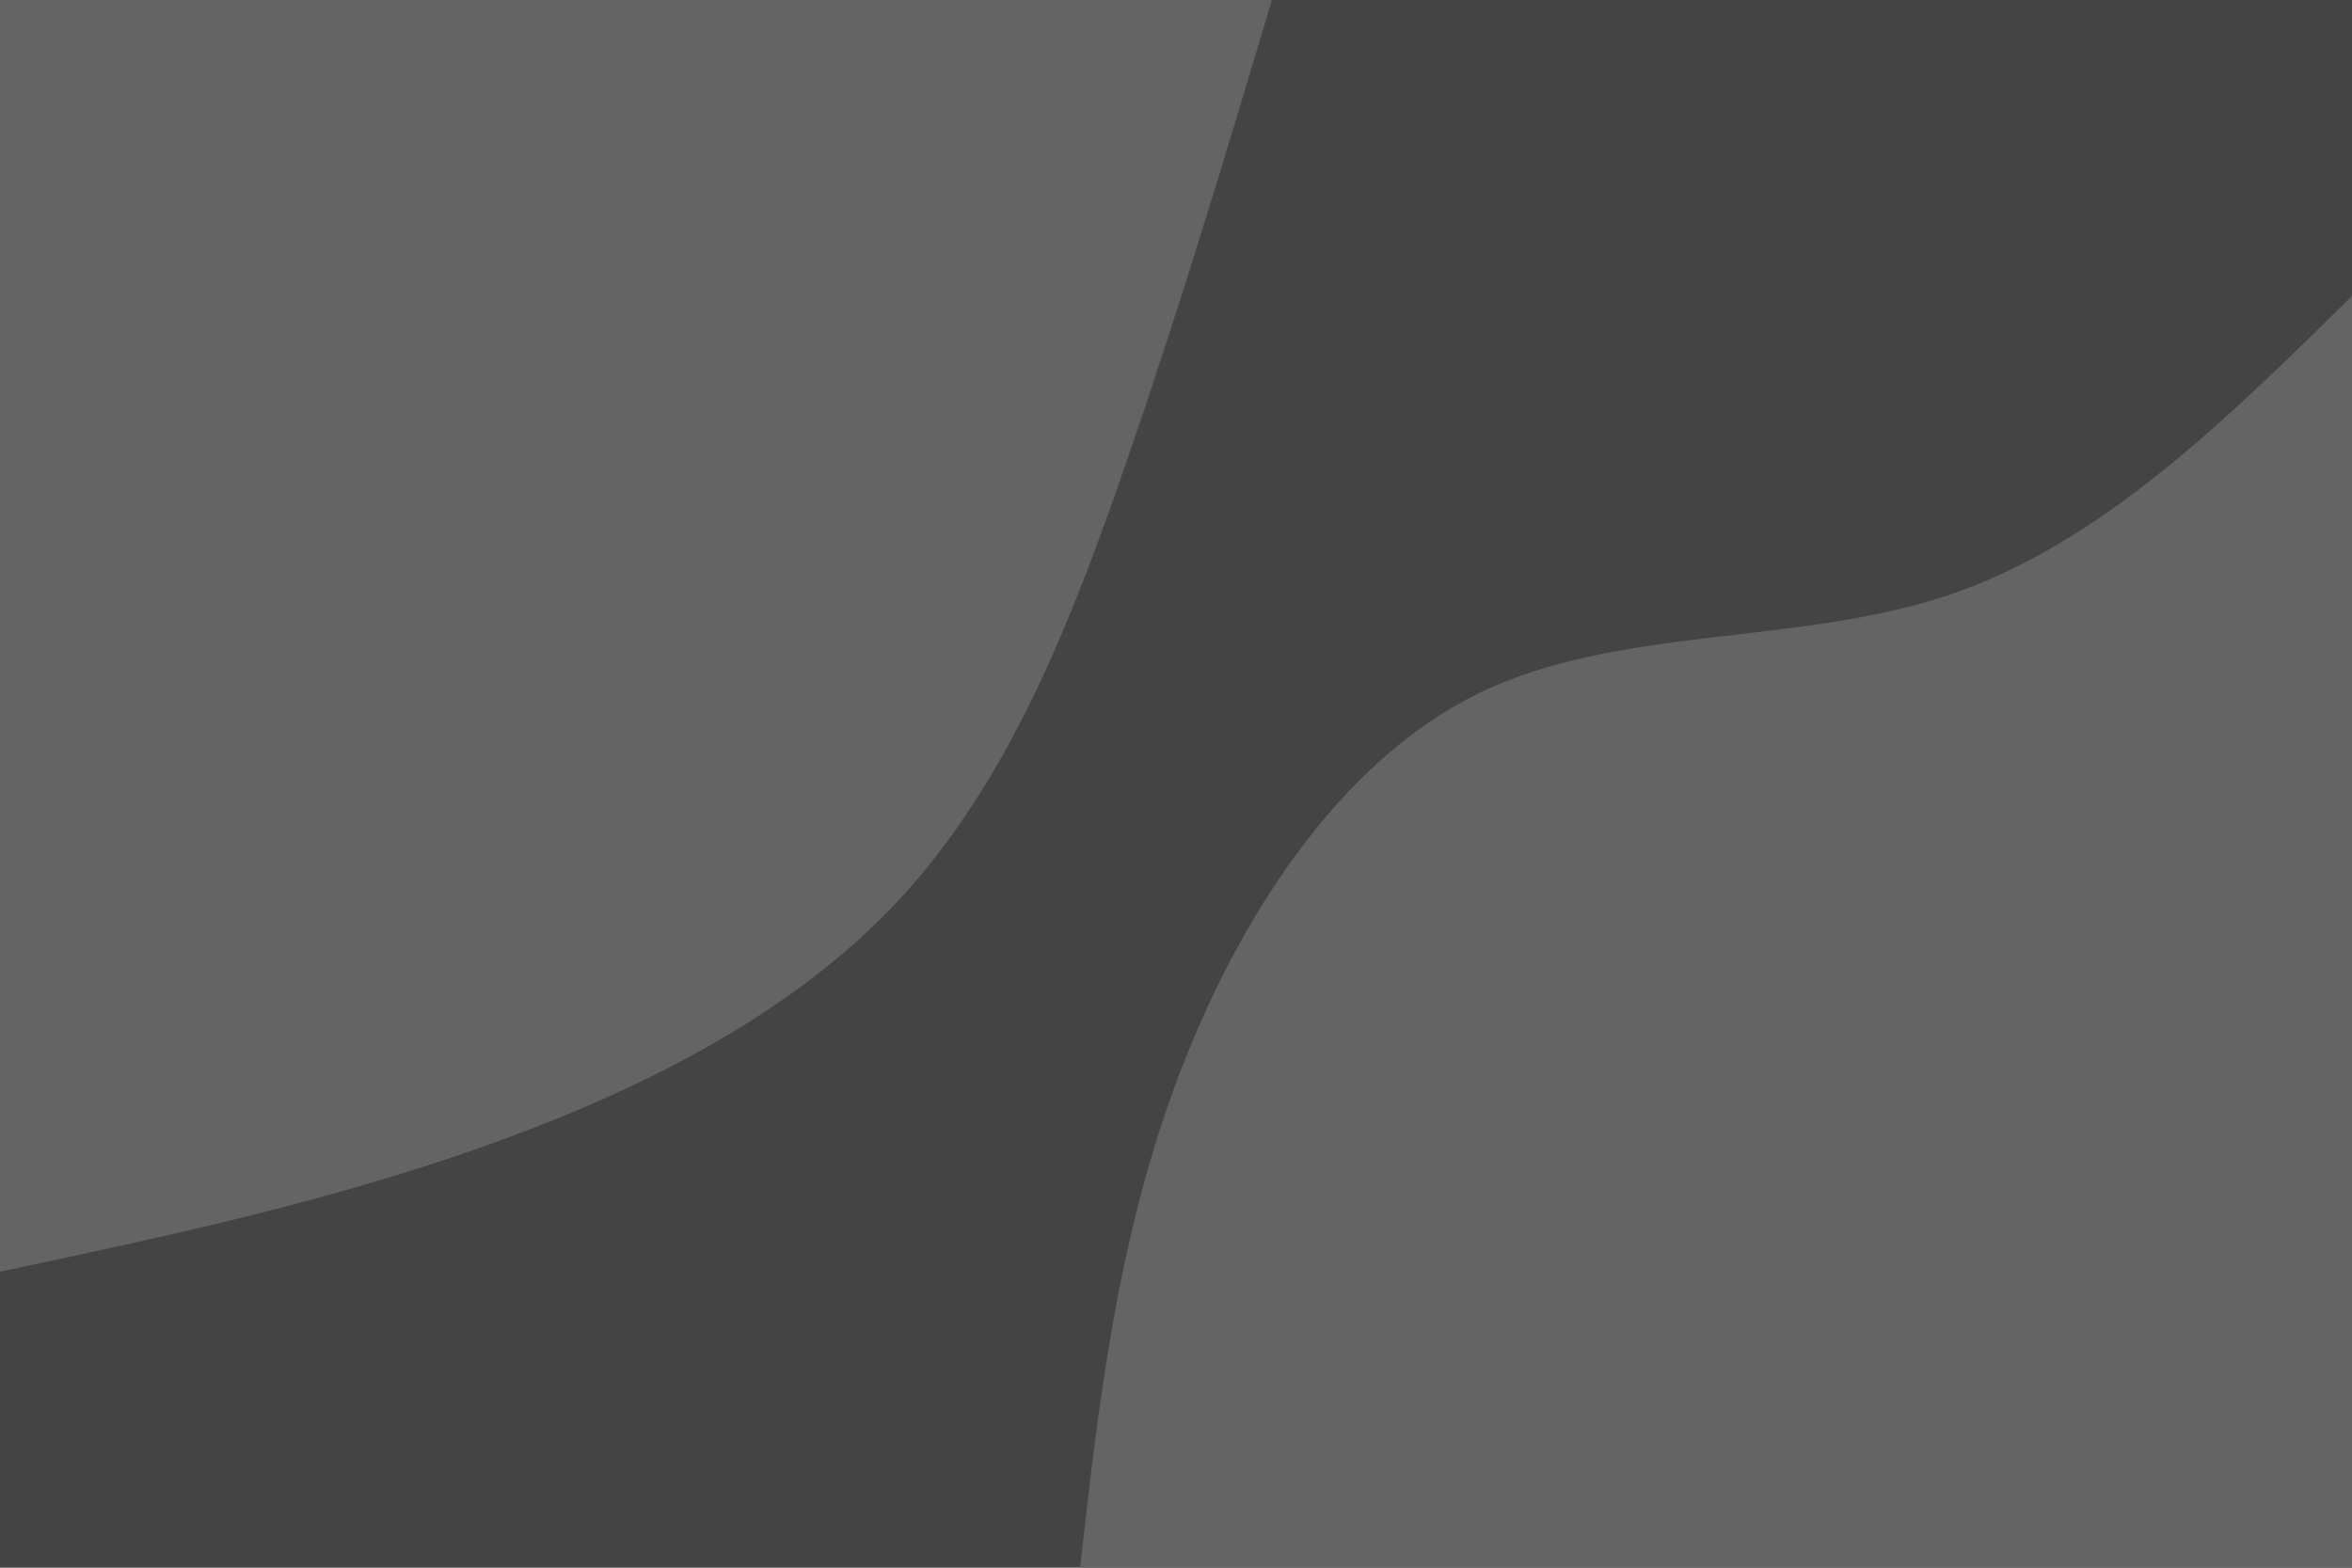
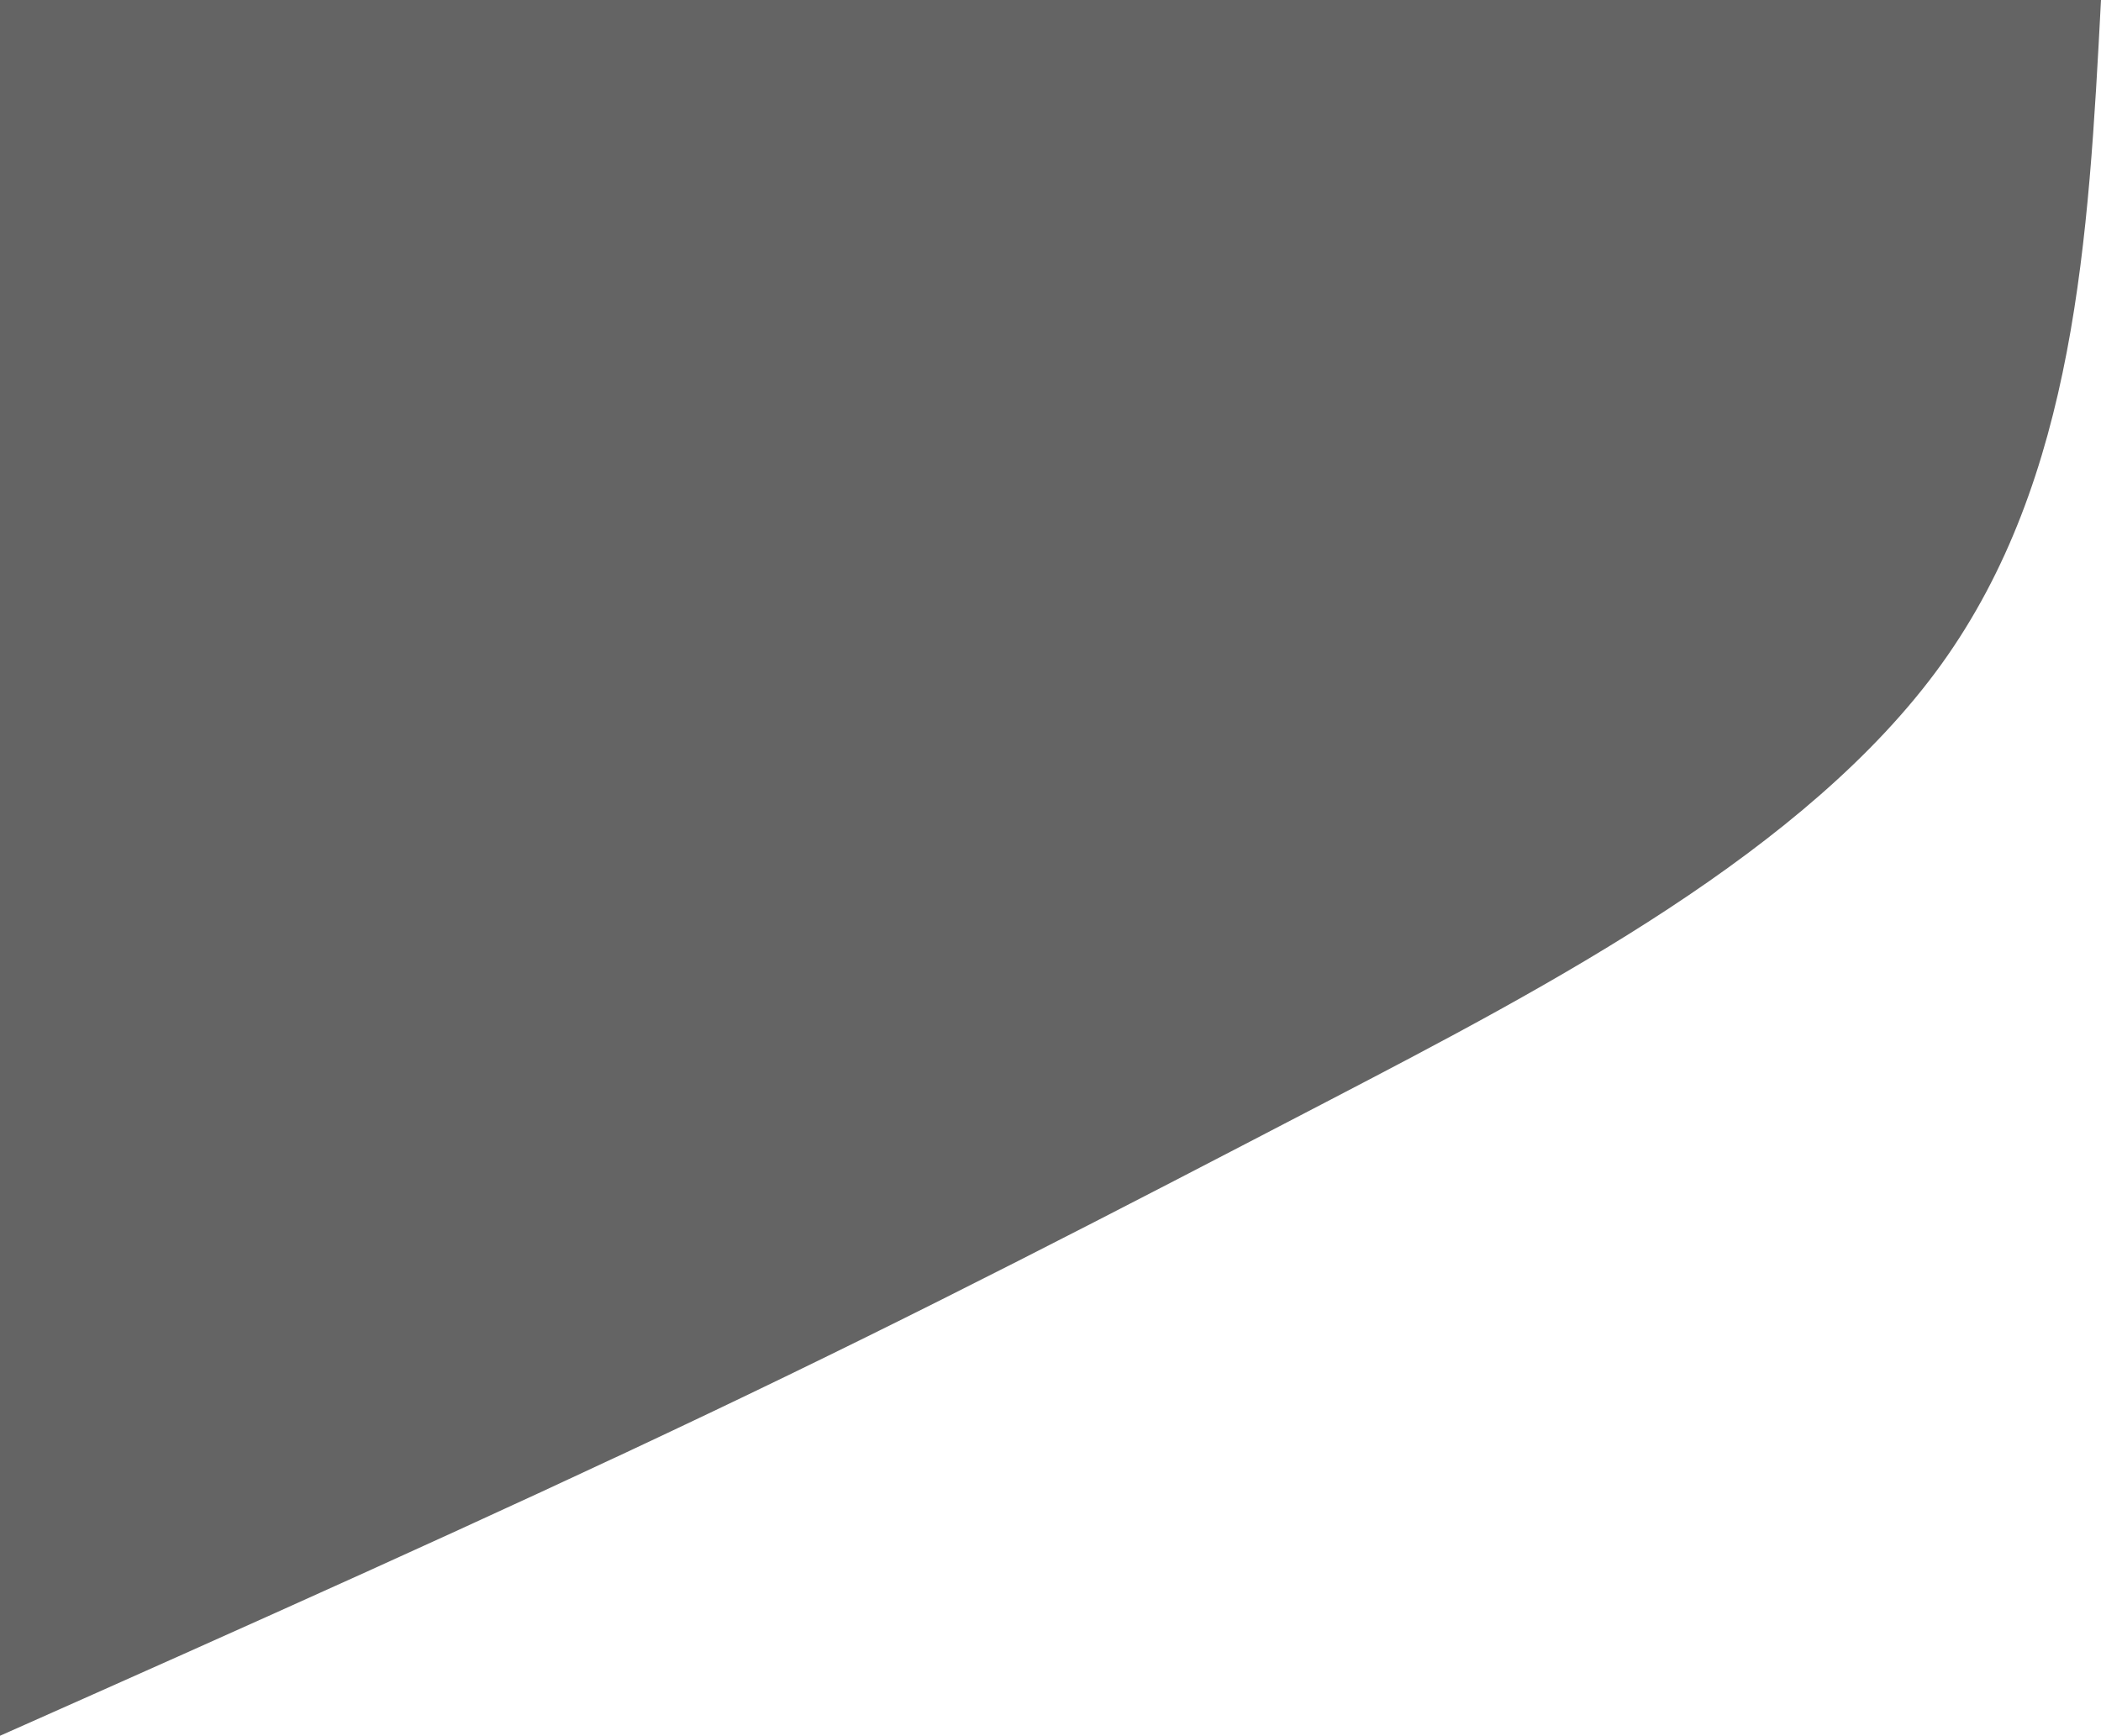
- <svg xmlns="http://www.w3.org/2000/svg" id="visual" viewBox="0 0 900 600" width="900" height="600" version="1.1">
-   <rect x="0" y="0" width="900" height="600" fill="#444444" />
-   <defs>
-     <linearGradient id="grad1_0" x1="33.3%" y1="100%" x2="100%" y2="0%">
-       <stop offset="20%" stop-color="#444444" stop-opacity="1" />
-       <stop offset="80%" stop-color="#444444" stop-opacity="1" />
-     </linearGradient>
-   </defs>
-   <defs>
-     <linearGradient id="grad2_0" x1="0%" y1="100%" x2="66.7%" y2="0%">
-       <stop offset="20%" stop-color="#444444" stop-opacity="1" />
-       <stop offset="80%" stop-color="#444444" stop-opacity="1" />
-     </linearGradient>
-   </defs>
-   <g transform="translate(900, 600)">
-     <path d="M-486.7 0C-479.7 -62.4 -472.6 -124.8 -449.7 -186.3C-426.8 -247.7 -388 -308.2 -334.5 -334.5C-280.9 -360.7 -212.4 -352.7 -154.2 -372.3C-96 -392 -48 -439.4 0 -486.7L0 0Z" fill="#646464" />
-   </g>
-   <g transform="translate(0, 0)">
-     <path d="M486.7 0C469 59.2 451.3 118.3 430.5 178.3C409.8 238.3 386 299.1 344.2 344.2C302.4 389.3 242.5 418.6 182.2 439.8C121.8 460.9 60.9 473.8 0 486.7L0 0Z" fill="#646464" />
-   </g>
+ <svg xmlns="http://www.w3.org/2000/svg" width="213" height="176" viewBox="0 0 213 176" fill="none">
+   <path d="M0 176C24.989 164.898 49.935 153.76 71.861 143.31C93.743 132.895 112.561 123.131 134.925 111.487C157.288 99.843 183.197 86.246 196.807 67.37C210.418 48.457 211.731 24.229 213 0H0V176Z" fill="#646464" />
</svg>
